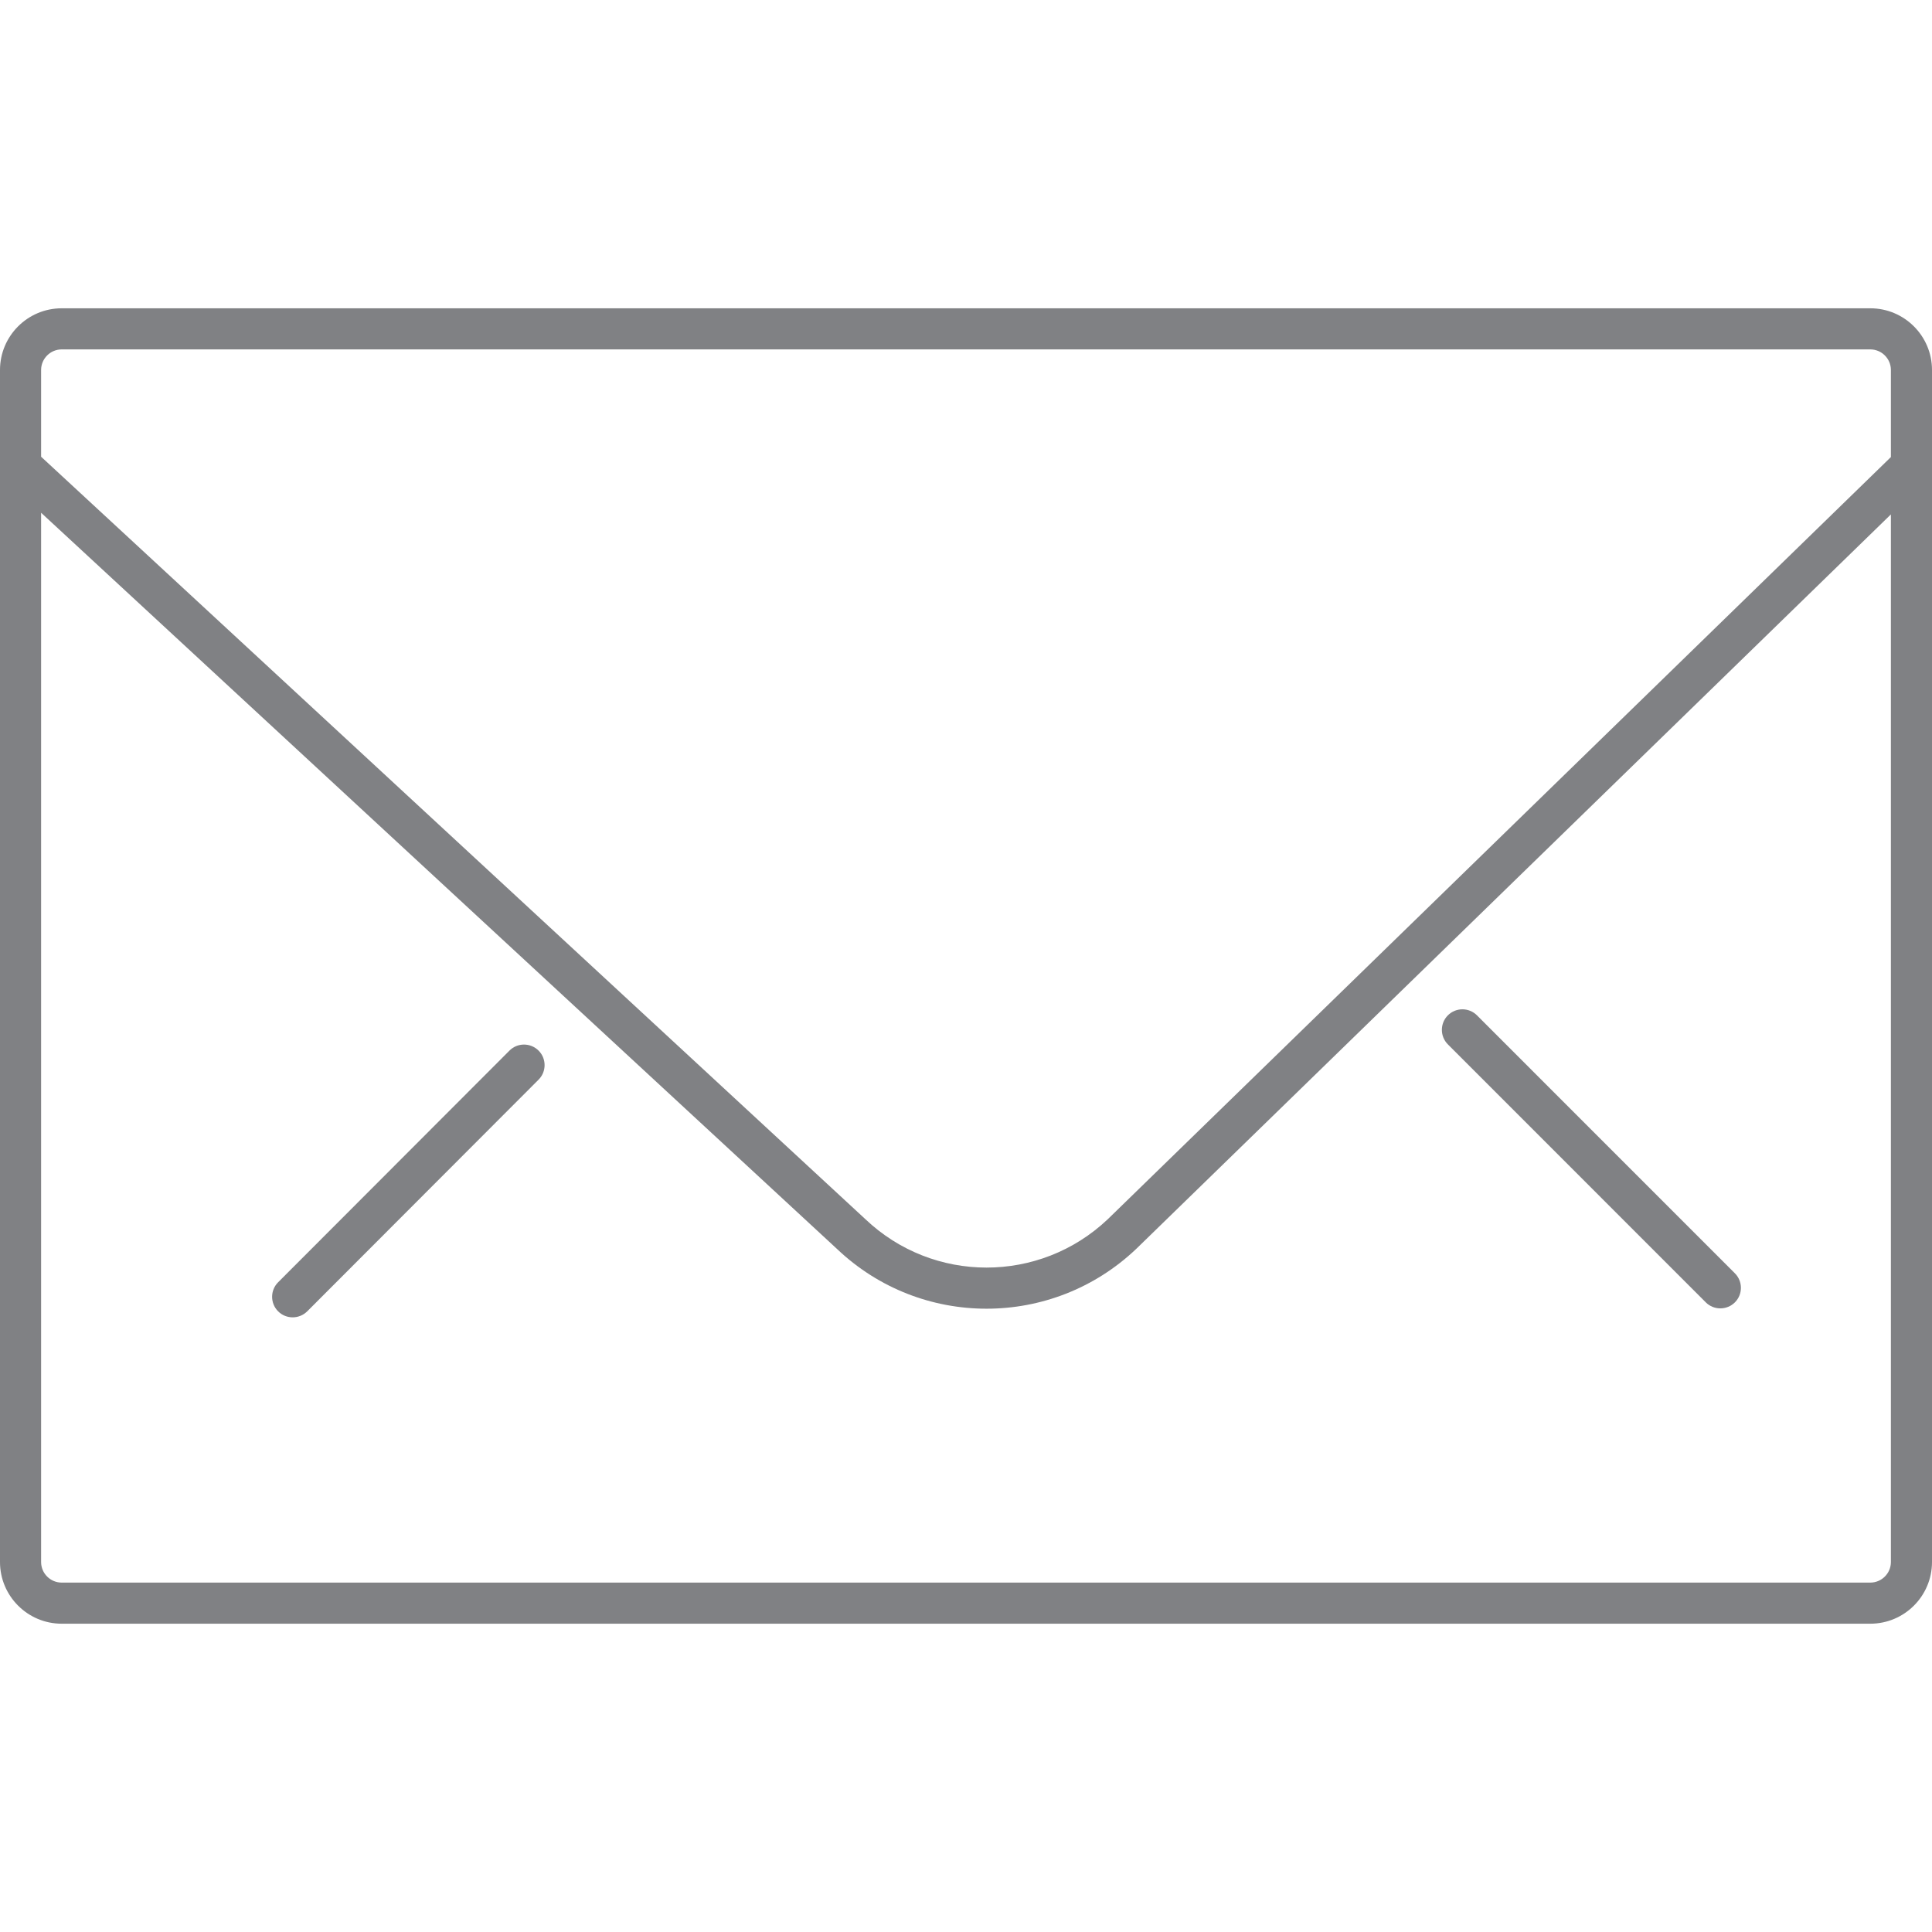
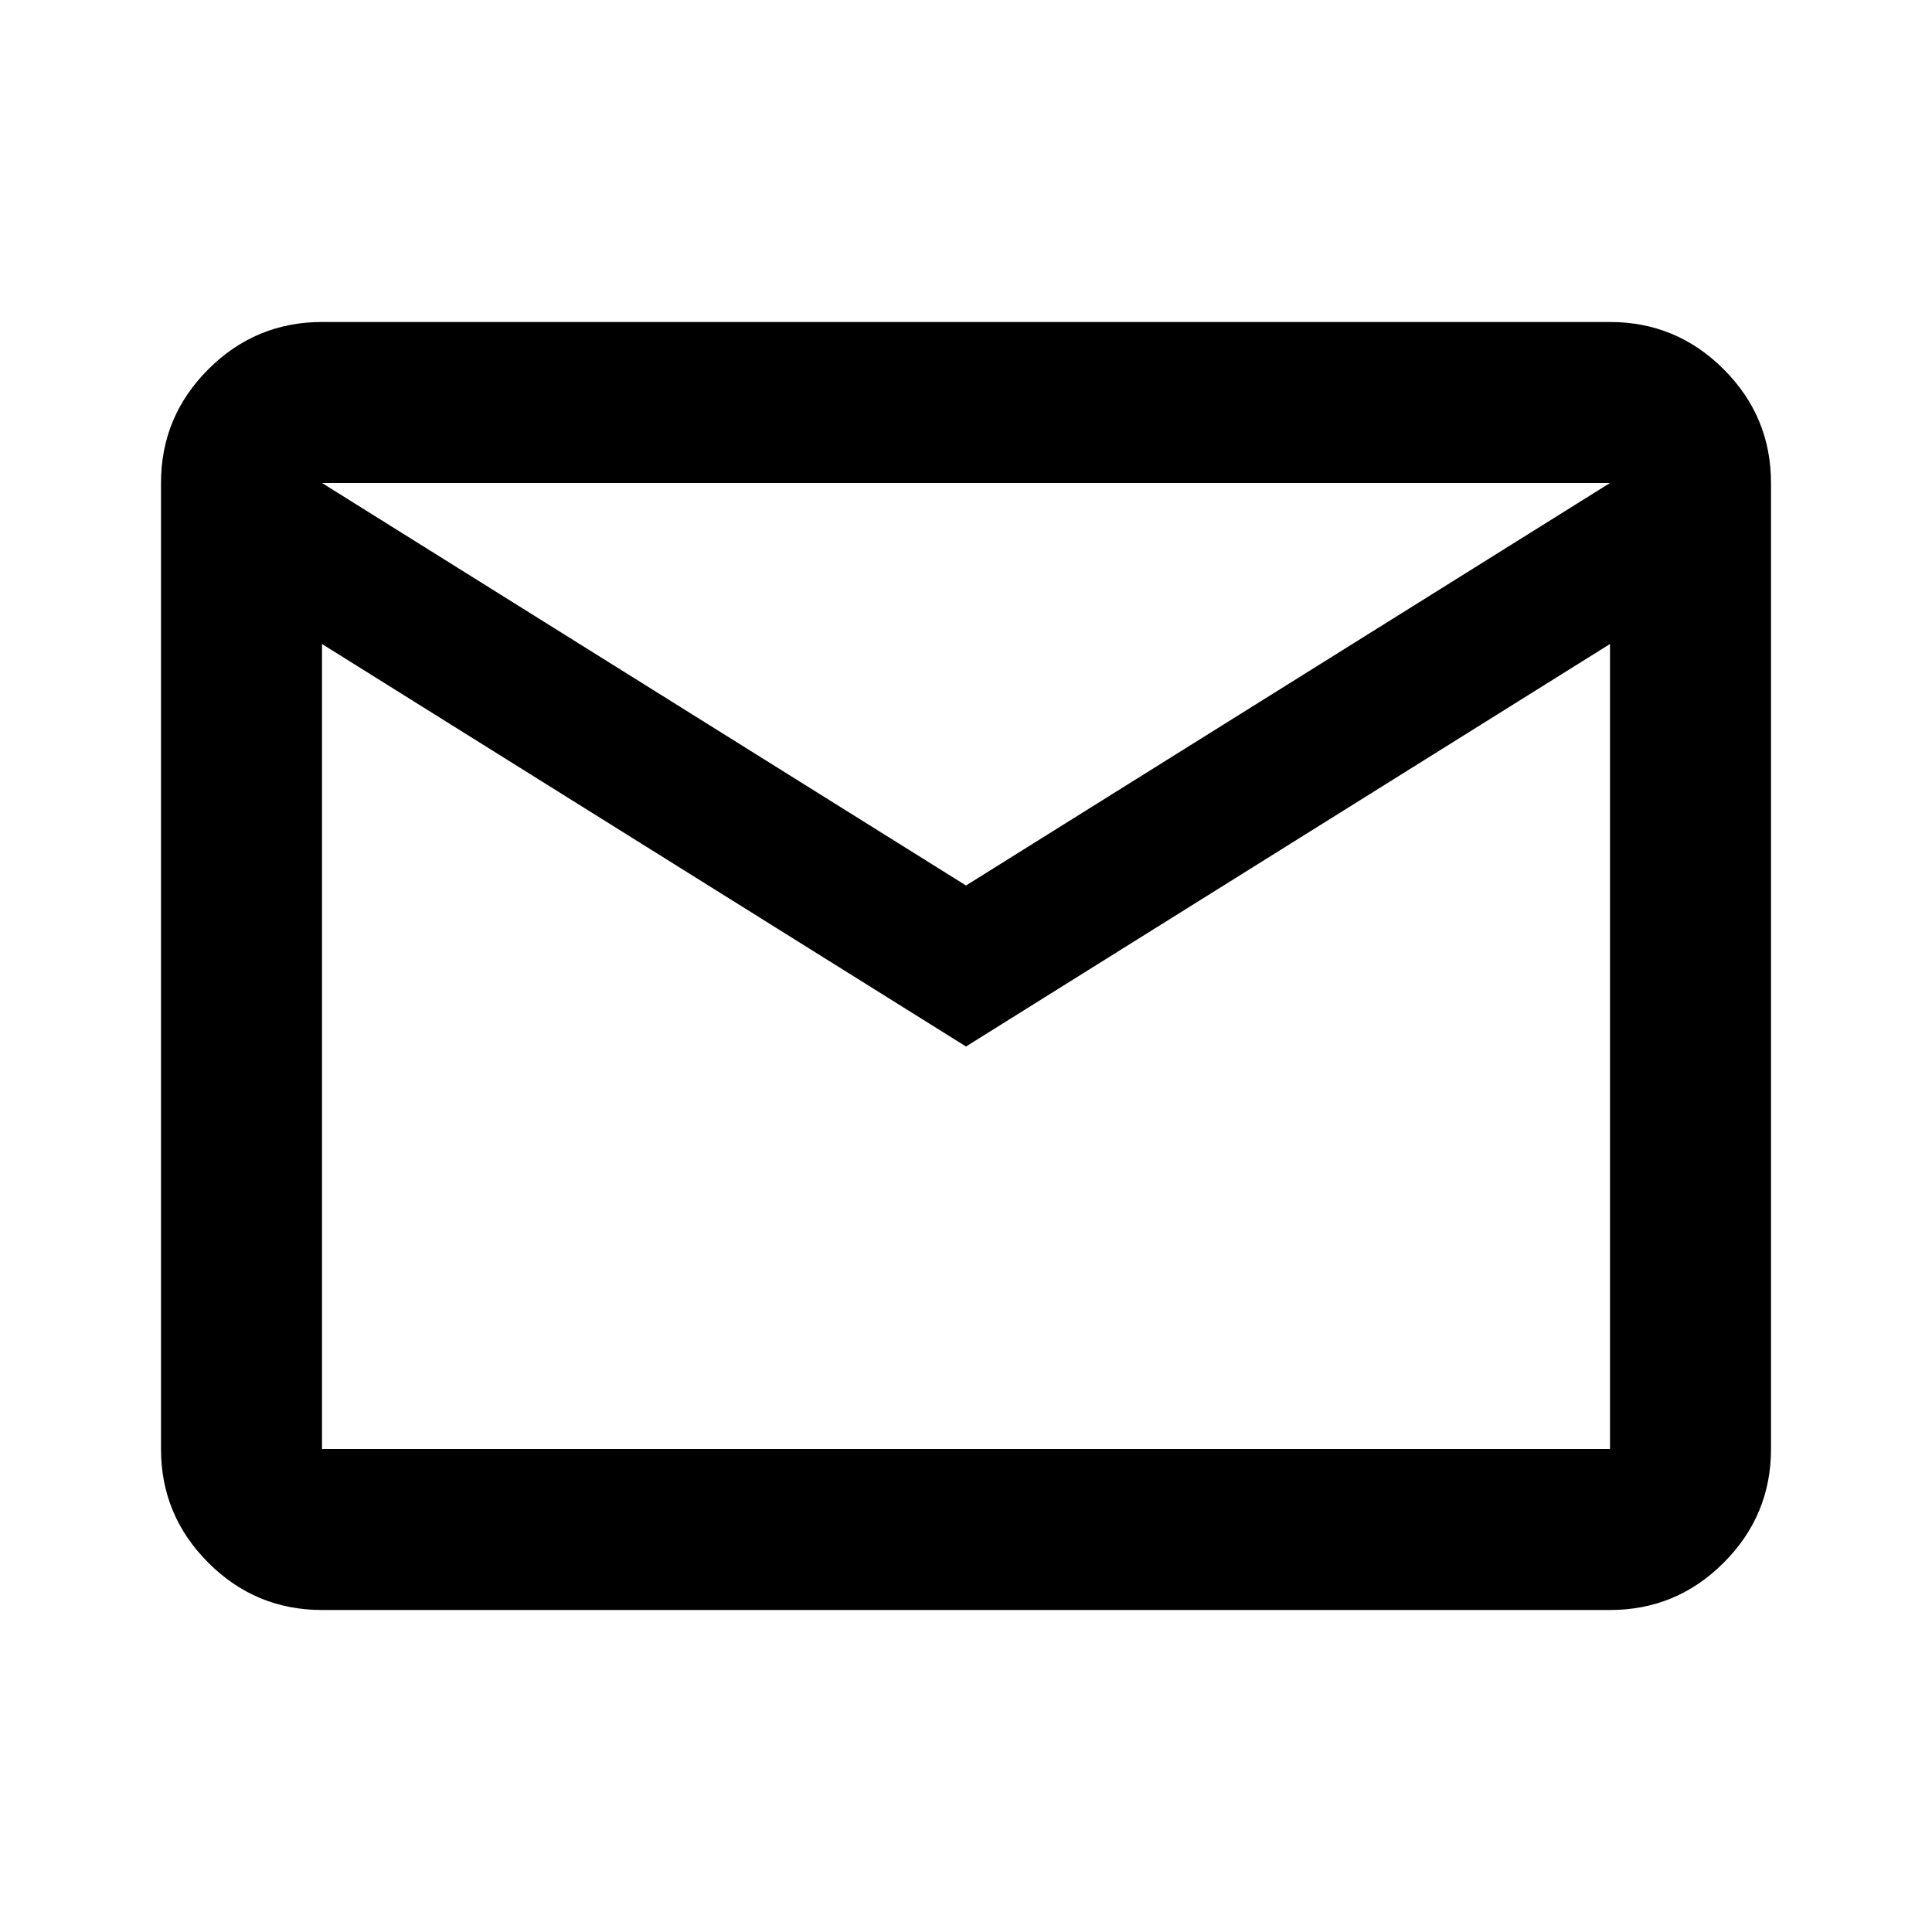
- <svg xmlns="http://www.w3.org/2000/svg" version="1.1" id="Layer_1" width="800px" height="800px" viewBox="0 0 47 32" enable-background="new 0 0 47 32" xml:space="preserve">
-   <g>
-     <path fill="#808184" d="M45.5,0h-44C0.673,0,0,0.673,0,1.5v29C0,31.327,0.673,32,1.5,32h44c0.827,0,1.5-0.673,1.5-1.5v-29   C47,0.673,46.327,0,45.5,0z M1.5,1h44C45.775,1,46,1.225,46,1.5v2.119L26.947,22.162c-1.654,1.566-4.243,1.568-5.897-0.005L1,3.611   V1.5C1,1.225,1.225,1,1.5,1z M45.5,31h-44C1.225,31,1,30.775,1,30.5V4.974l19.366,17.913c1.019,0.967,2.325,1.45,3.633,1.45   c1.309,0,2.619-0.484,3.641-1.454L46,5.014V30.5C46,30.775,45.775,31,45.5,31z" />
-     <path fill="#808184" d="M12.394,18.058l-5.628,5.636c-0.195,0.195-0.195,0.512,0,0.707c0.098,0.098,0.226,0.146,0.354,0.146   s0.256-0.049,0.354-0.146l5.628-5.636c0.195-0.195,0.195-0.512,0-0.707S12.589,17.862,12.394,18.058z" />
-     <path fill="#808184" d="M35.93,17.2c-0.195-0.195-0.512-0.195-0.707,0s-0.195,0.512,0,0.707l6.274,6.276   c0.098,0.098,0.226,0.146,0.354,0.146s0.256-0.049,0.354-0.146c0.195-0.195,0.195-0.512,0-0.707L35.93,17.2z" />
-   </g>
+ <svg xmlns="http://www.w3.org/2000/svg" height="24" viewBox="0 -960 960 960" width="24">
+   <path d="M160-160q-33 0-56.5-23.5T80-240v-480q0-33 23.5-56.5T160-800h640q33 0 56.5 23.5T880-720v480q0 33-23.5 56.5T800-160H160Zm320-280L160-640v400h640v-400L480-440Zm0-80 320-200H160l320 200ZM160-640v-80 480-400Z" />
</svg>
